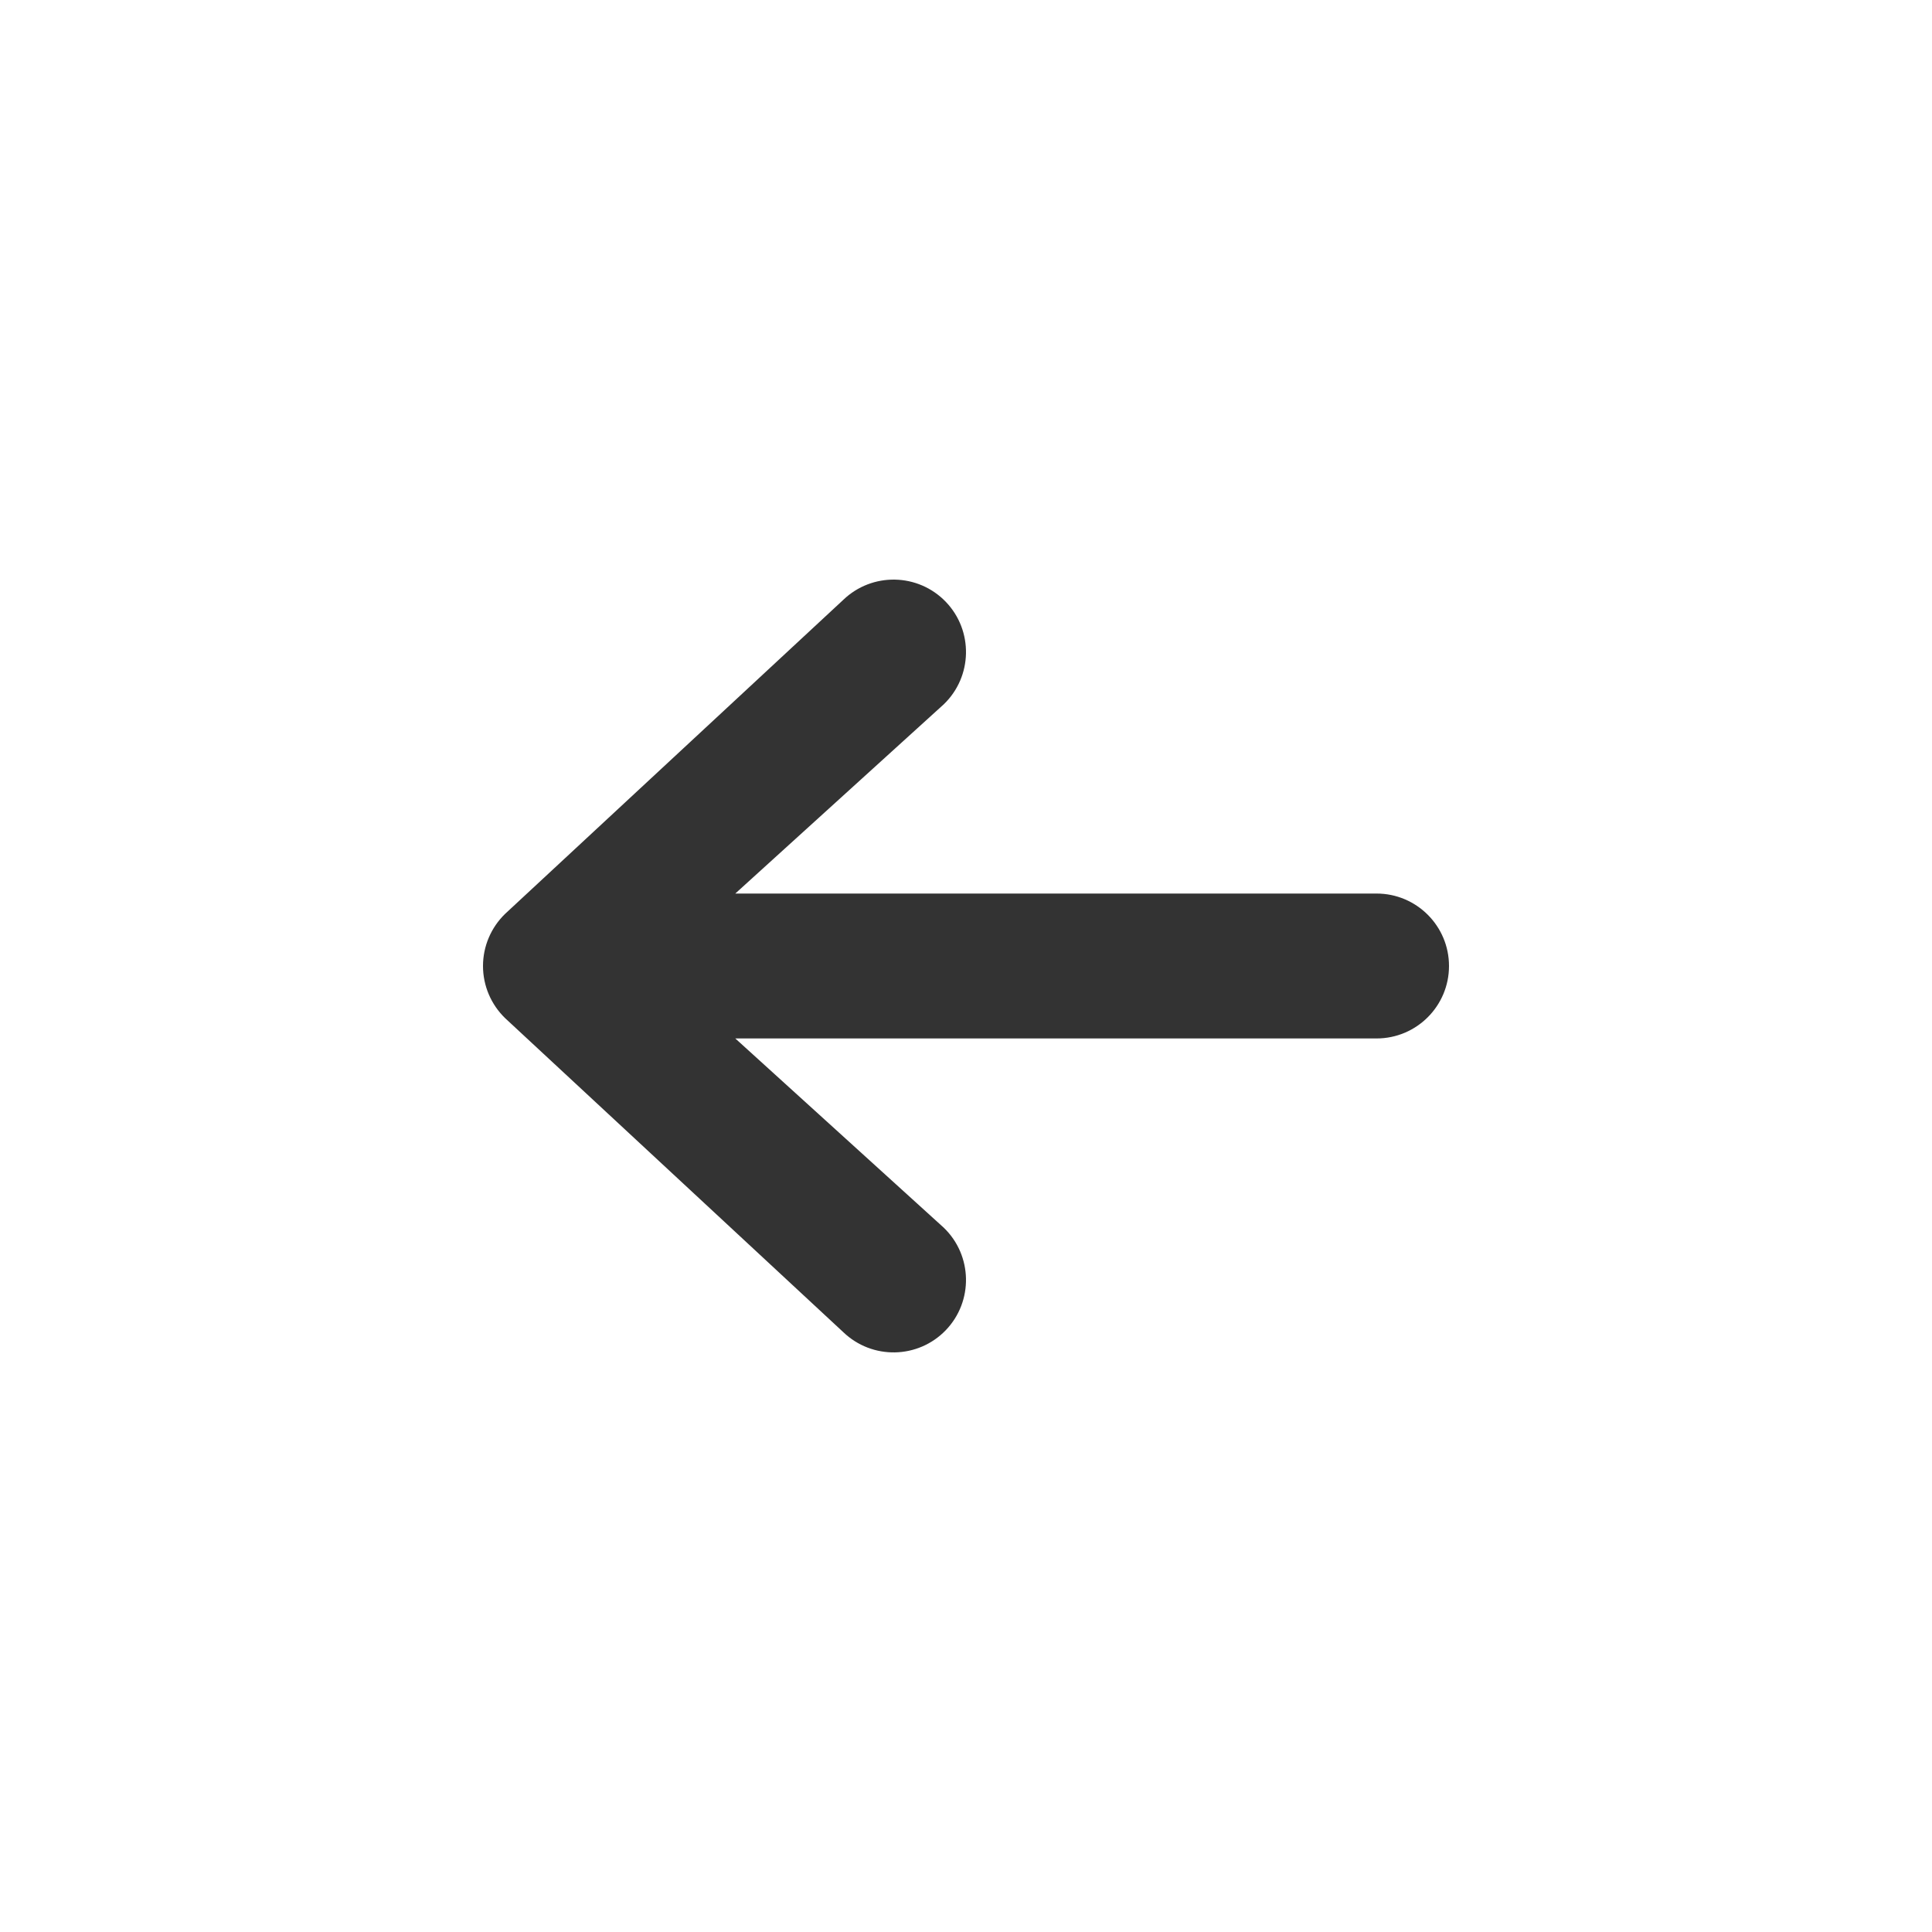
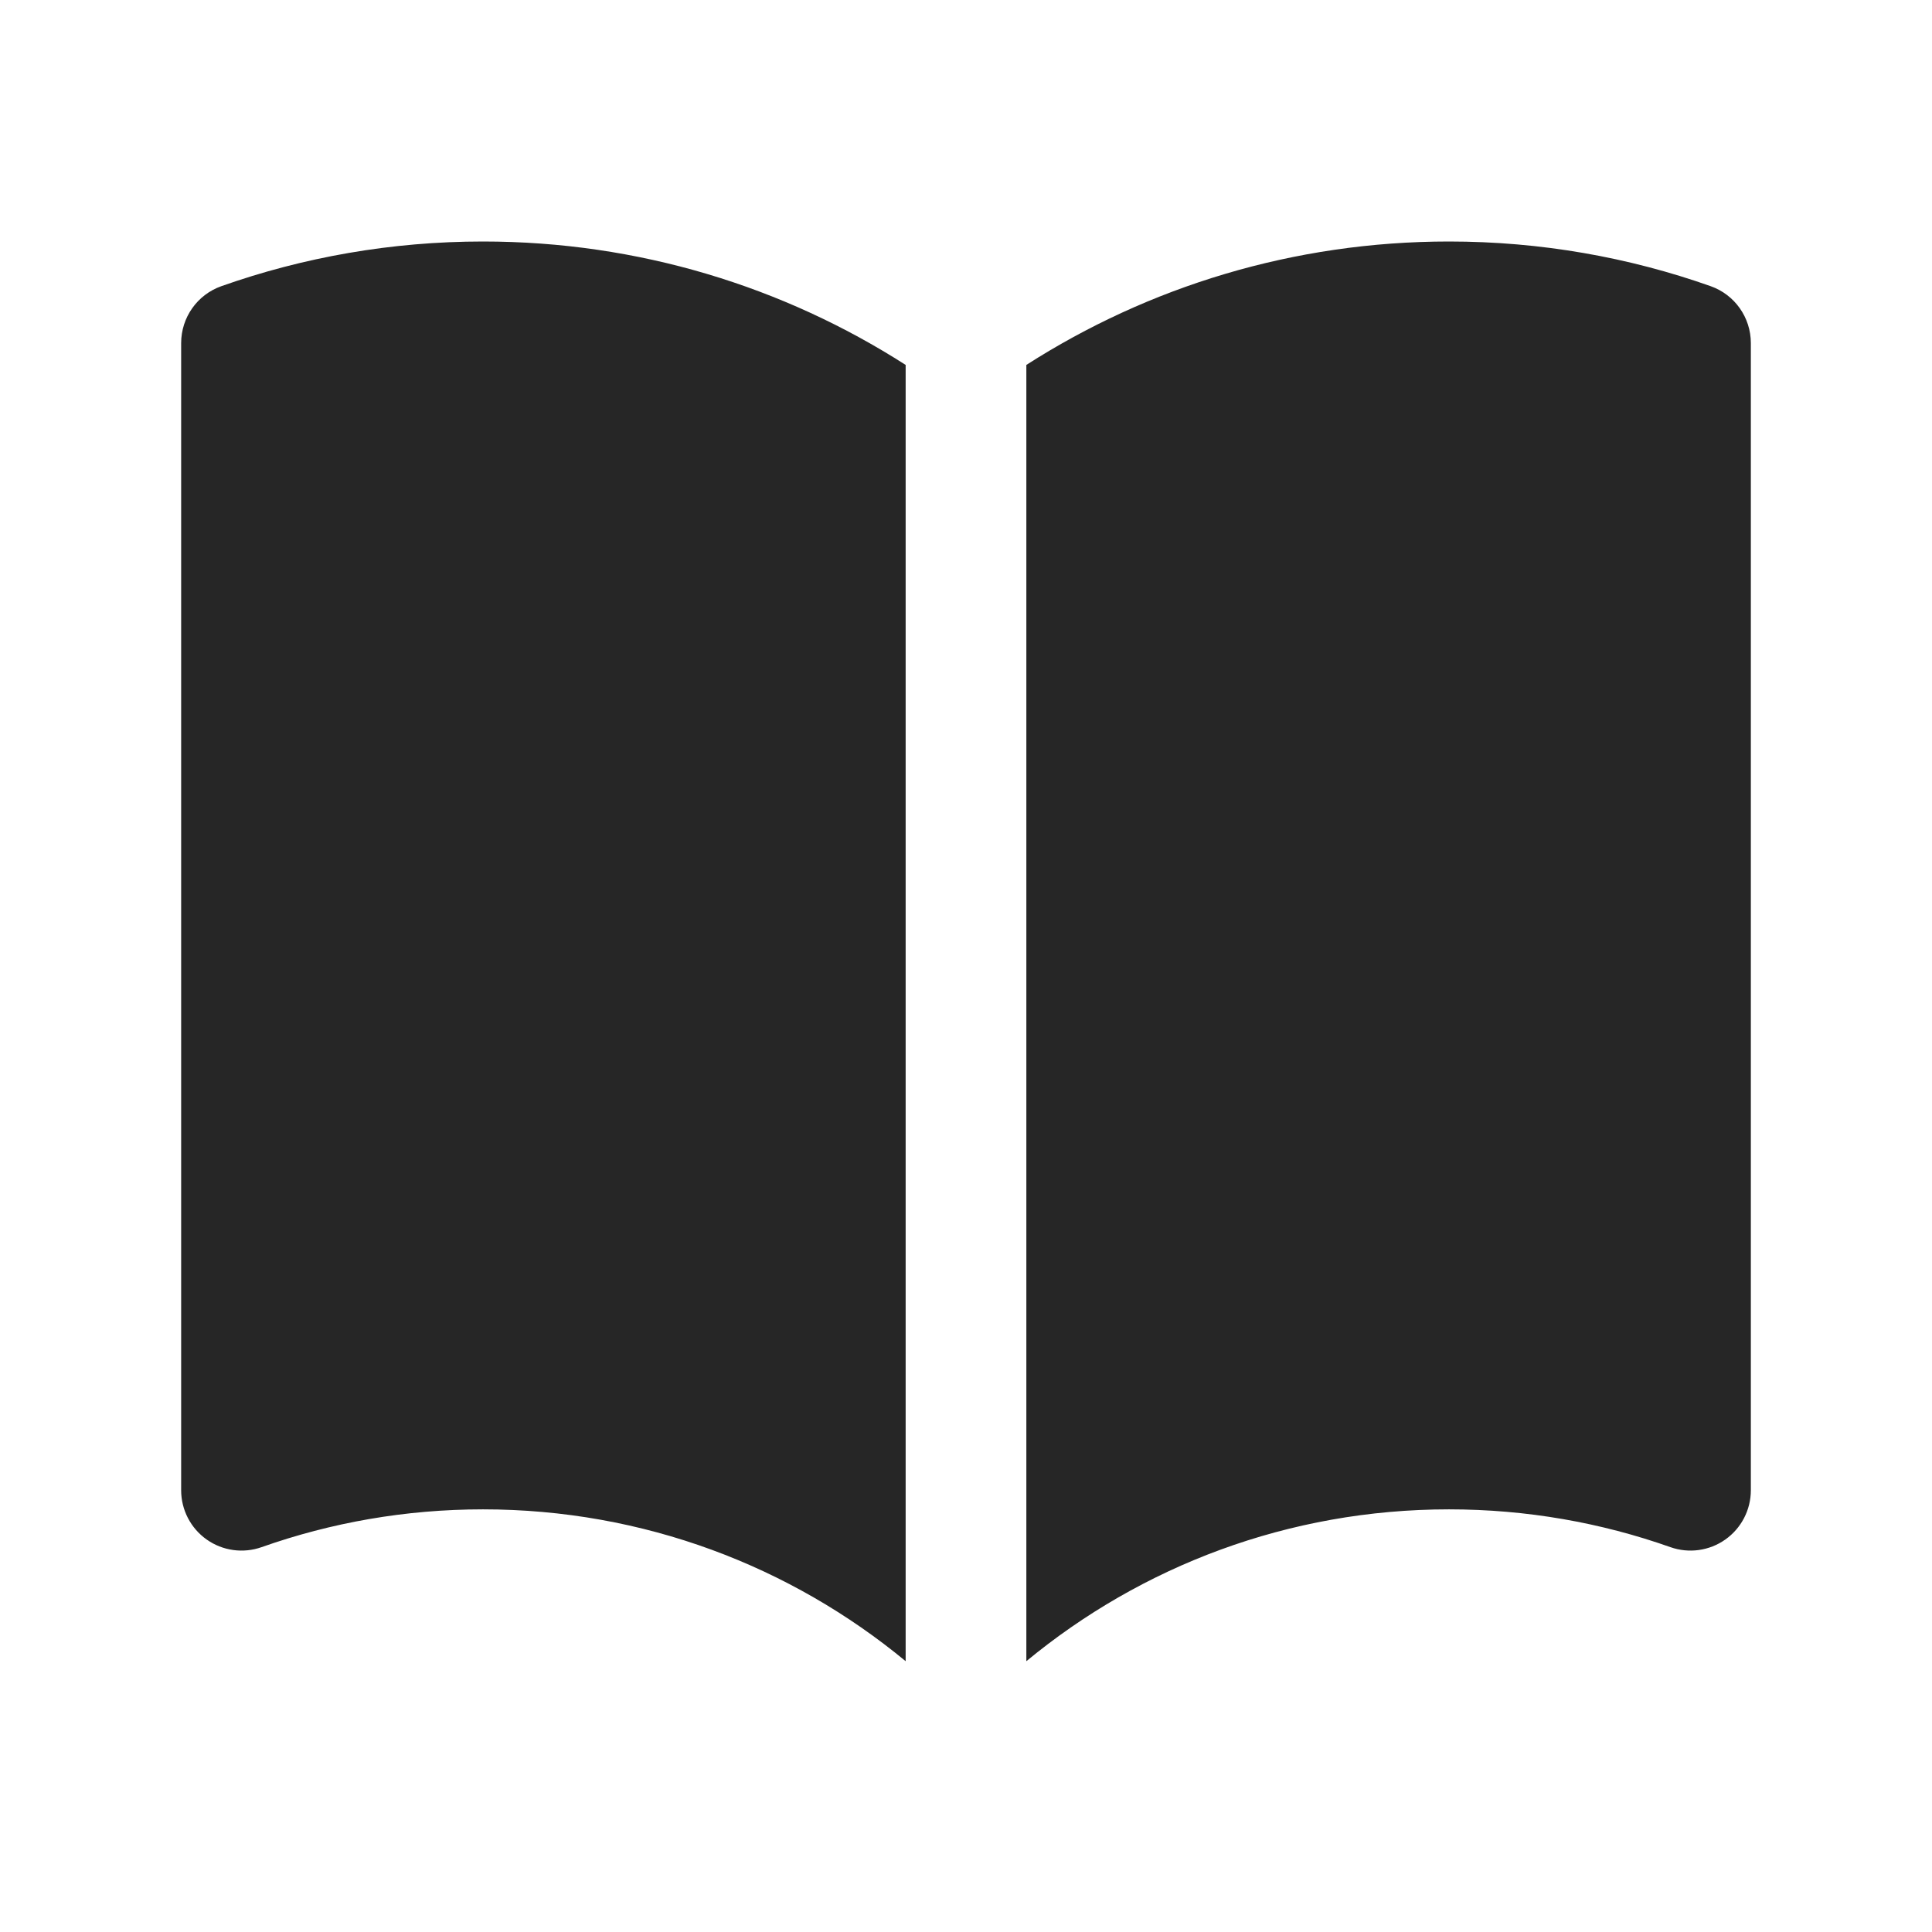
- <svg xmlns="http://www.w3.org/2000/svg" width="24" height="24" viewBox="0 0 24 24" fill="none">
-   <path fill-rule="evenodd" clip-rule="evenodd" d="M18 12C18 12.497 17.597 12.9 17.1 12.9H9.134L11.724 15.251C12.082 15.596 12.093 16.166 11.749 16.524C11.404 16.882 10.835 16.893 10.476 16.549L6.276 12.649C6.1 12.479 6 12.245 6 12C6 11.755 6.1 11.521 6.276 11.351L10.476 7.451C10.835 7.107 11.404 7.118 11.749 7.476C12.093 7.834 12.082 8.404 11.724 8.749L9.134 11.1L17.1 11.1C17.597 11.1 18 11.503 18 12Z" fill="#333333" />
+ <svg xmlns="http://www.w3.org/2000/svg" width="34" height="34" viewBox="0 0 34 34" fill="none">
+   <path d="M15.938 6.422C13.791 5.047 11.238 4.25 8.5 4.25C6.888 4.25 5.337 4.527 3.896 5.036C3.471 5.186 3.188 5.588 3.188 6.038V26.226C3.188 26.57 3.355 26.894 3.637 27.093C3.918 27.292 4.279 27.342 4.604 27.227C5.821 26.797 7.132 26.562 8.5 26.562C11.326 26.562 13.916 27.564 15.938 29.234V6.422Z" fill="#262626" />
+   <path d="M18.062 29.234C20.084 27.564 22.674 26.562 25.5 26.562C26.868 26.562 28.179 26.797 29.396 27.227C29.721 27.342 30.082 27.292 30.363 27.093C30.645 26.894 30.812 26.57 30.812 26.226V6.038C30.812 5.588 30.529 5.186 30.104 5.036C28.663 4.527 27.113 4.25 25.5 4.25C22.762 4.25 20.209 5.047 18.062 6.422V29.234Z" fill="#262626" />
</svg>
